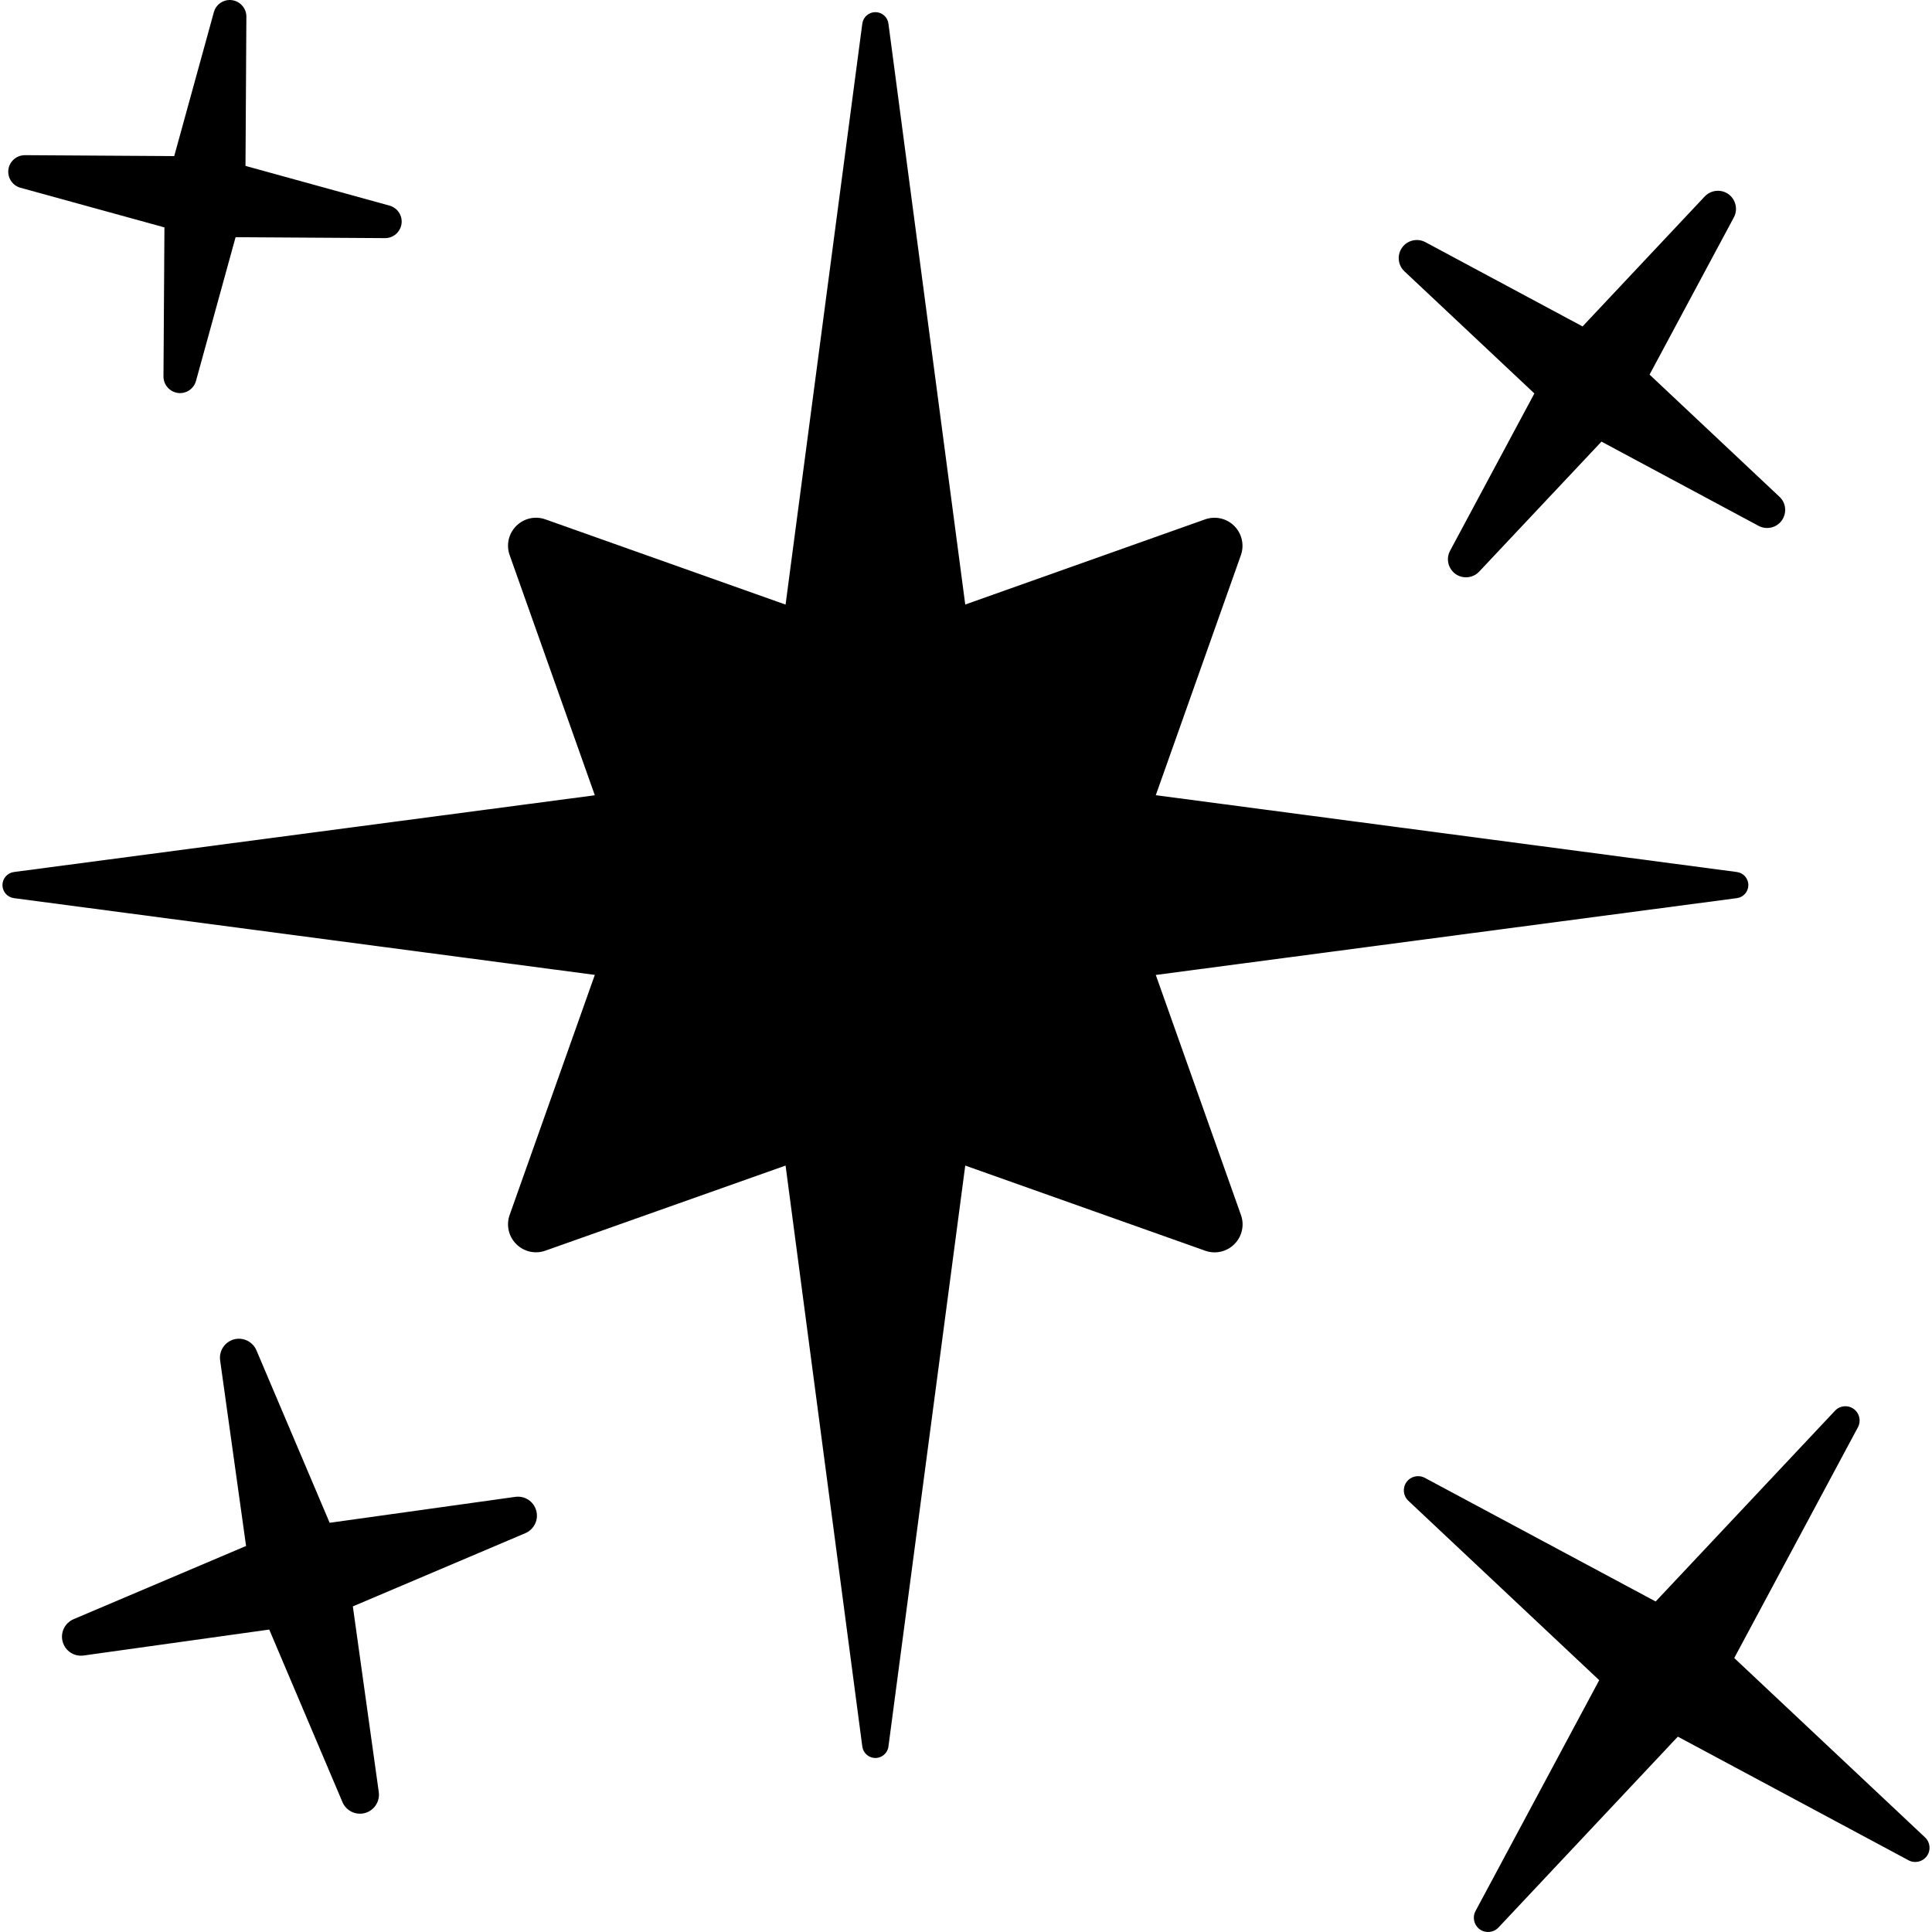
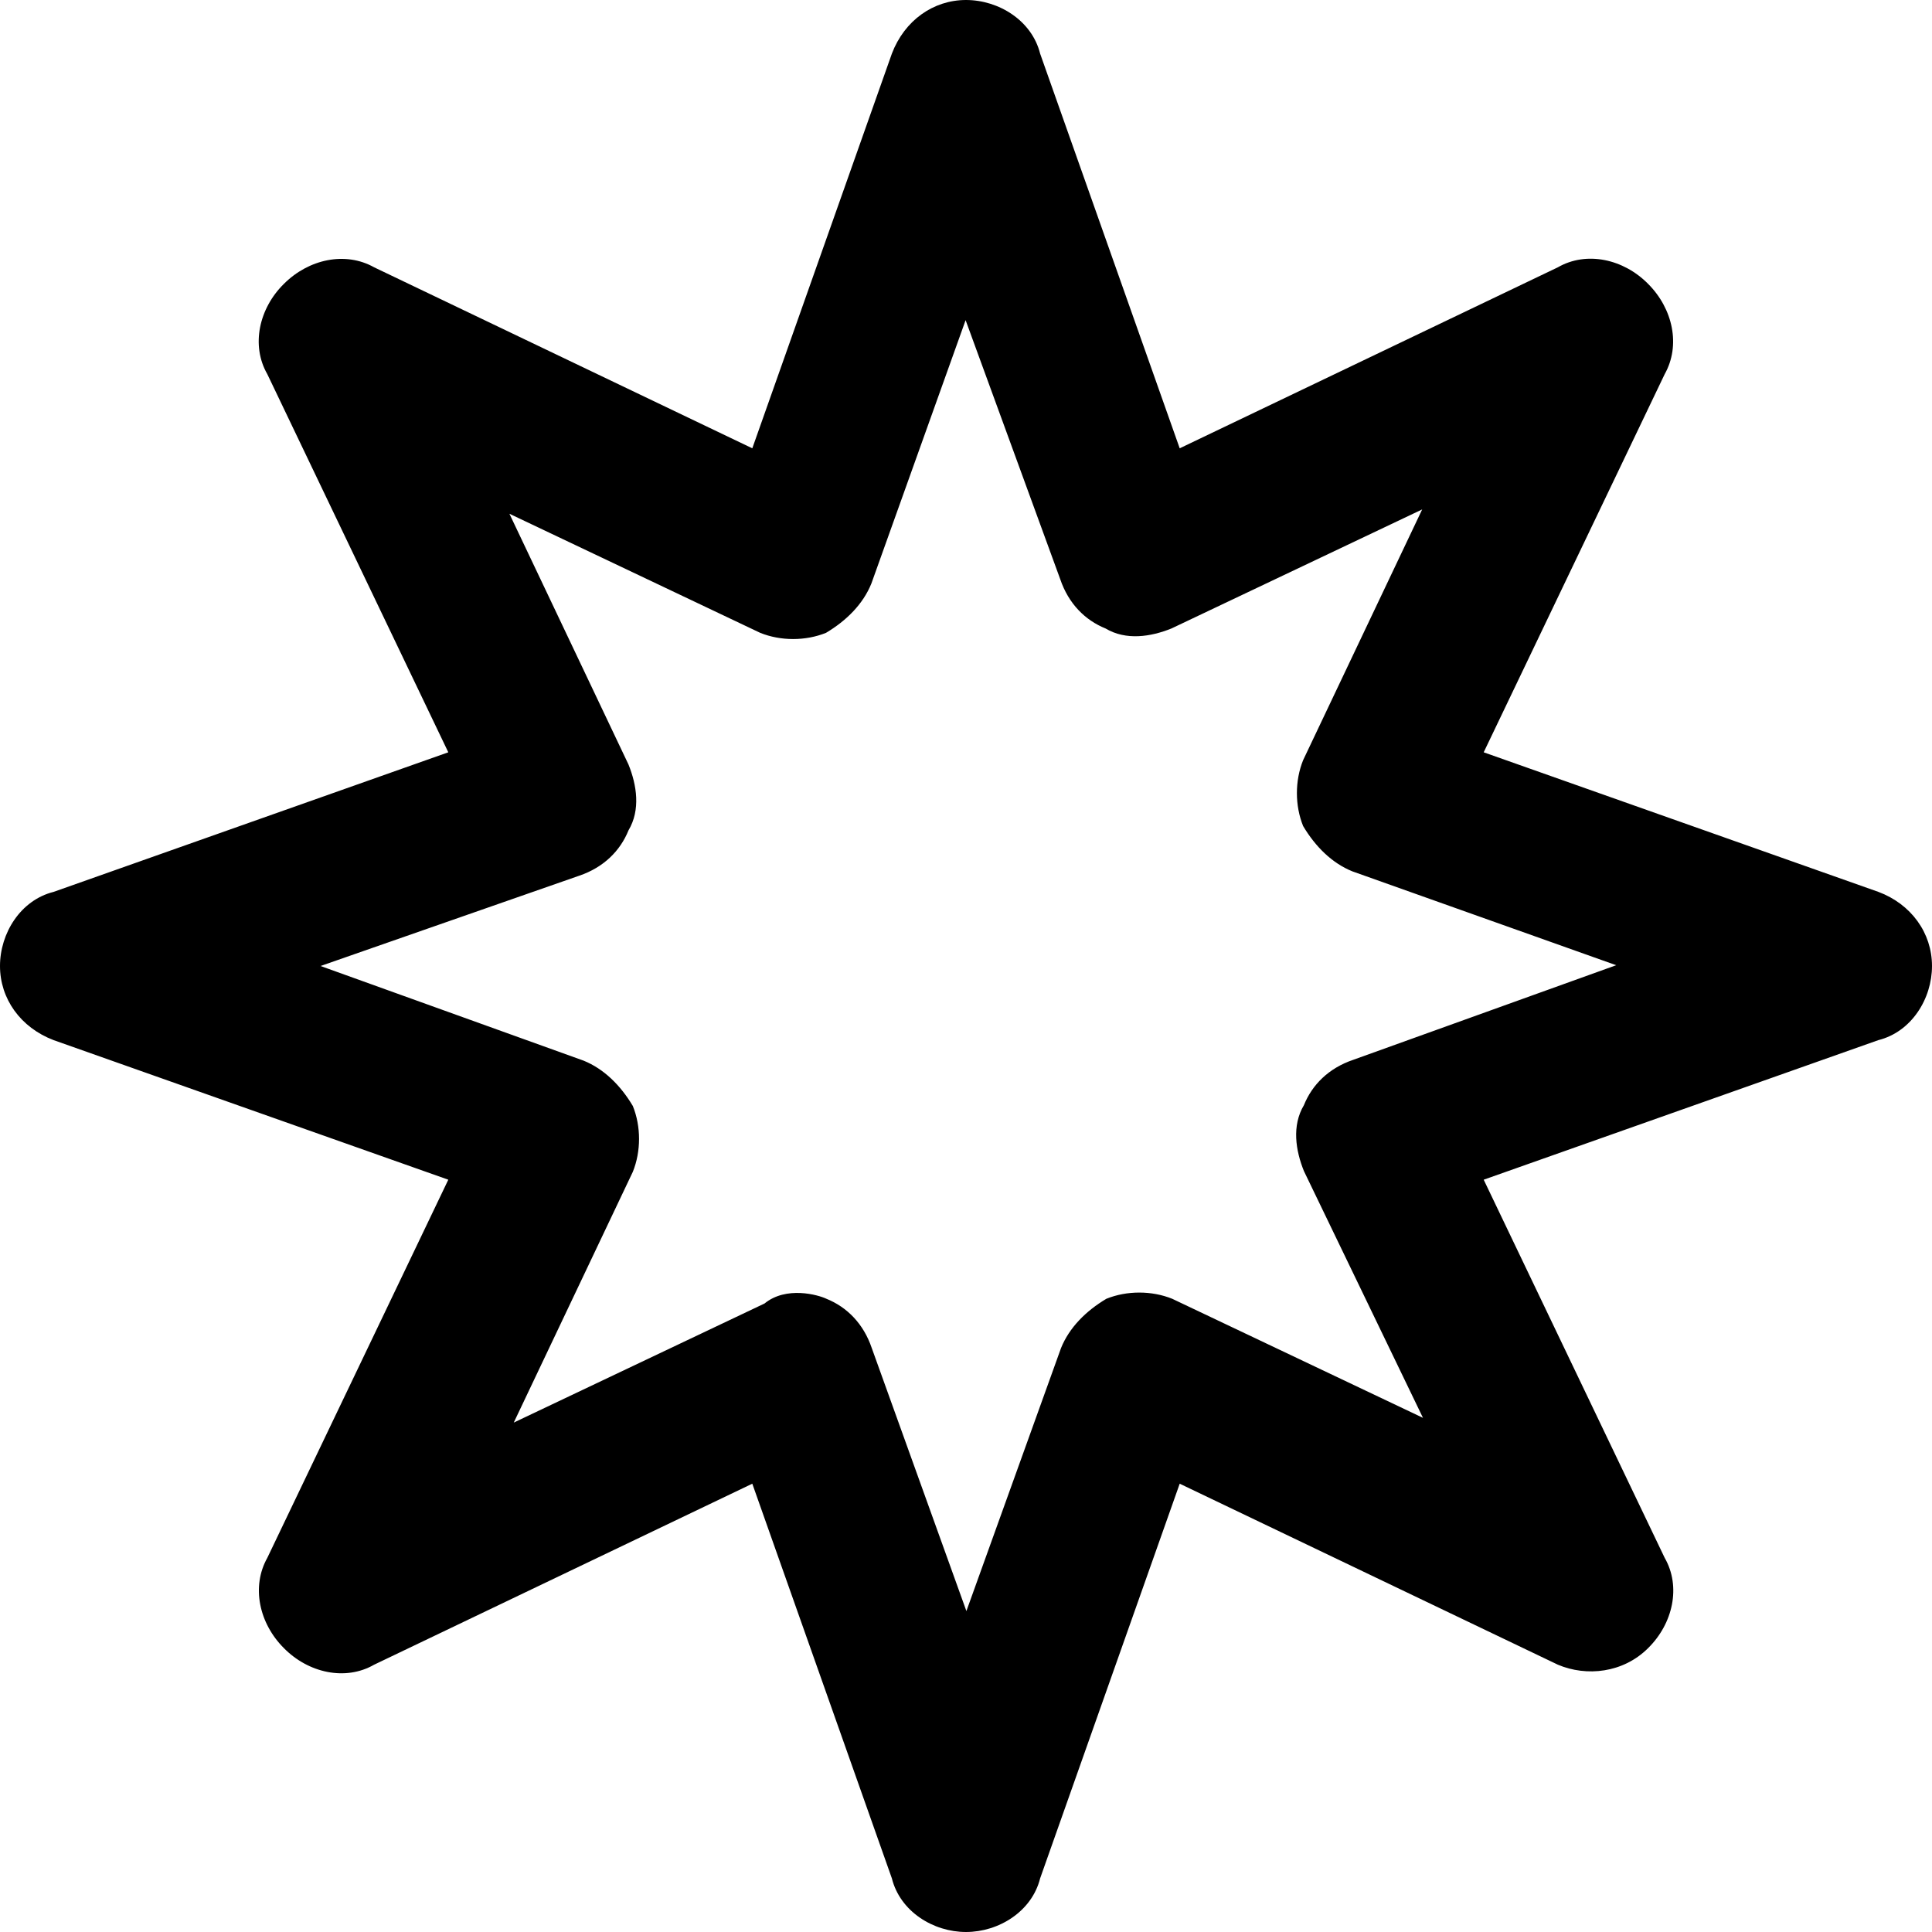
- <svg xmlns="http://www.w3.org/2000/svg" version="1.1" id="Capa_1" x="0px" y="0px" viewBox="0 0 464.731 464.731" style="enable-background:new 0 0 464.731 464.731;" xml:space="preserve">
-   <g id="XMLID_207_">
-     <path id="XMLID_212_" d="M463.056,441.971l-45.894-43.145l29.759-55.521c0.8-1.508,0.379-3.398-1.029-4.395   c-1.388-1.011-3.305-0.832-4.487,0.424l-43.146,45.895l-55.533-29.746c-1.515-0.803-3.399-0.377-4.395,1.027   c-1.017,1.392-0.815,3.309,0.438,4.488l45.911,43.162l-29.747,55.518c-0.816,1.525-0.378,3.401,1.01,4.412   c1.41,0.996,3.326,0.816,4.502-0.438l43.149-45.912l55.507,29.746c1.506,0.802,3.393,0.378,4.393-1.027   C464.506,445.072,464.308,443.136,463.056,441.971z" />
-     <path id="XMLID_211_" d="M369.086,94.641l-20.273,37.826c-1.04,1.918-0.479,4.307,1.285,5.588c1.783,1.271,4.215,1.029,5.71-0.559   l29.417-31.269l37.78,20.26c1.921,1.024,4.323,0.484,5.589-1.285c1.271-1.783,1.048-4.215-0.555-5.709l-31.245-29.385   l20.274-37.814c1.028-1.918,0.466-4.307-1.297-5.59c-1.766-1.268-4.216-1.025-5.713,0.558l-29.381,31.257l-37.814-20.273   c-1.936-1.026-4.325-0.467-5.589,1.301c-1.273,1.766-1.042,4.214,0.544,5.711L369.086,94.641z" />
-     <path id="XMLID_210_" d="M123.956,360.06l-44.659,6.239l-17.611-41.484c-0.906-2.113-3.217-3.232-5.423-2.631   c-2.226,0.623-3.626,2.78-3.313,5.051l6.239,44.639L17.69,389.489c-2.1,0.908-3.23,3.217-2.614,5.424   c0.609,2.219,2.767,3.629,5.032,3.31l44.657-6.241l17.611,41.5c0.896,2.118,3.218,3.236,5.425,2.629   c2.206-0.617,3.626-2.765,3.312-5.043l-6.238-44.658l41.5-17.617c2.099-0.904,3.234-3.217,2.612-5.423   C128.383,361.147,126.221,359.745,123.956,360.06z" />
-     <path id="XMLID_209_" d="M4.908,45.161l34.646,9.537l-0.23,35.832c-0.012,2.01,1.449,3.704,3.447,3.99   c1.976,0.271,3.851-0.969,4.377-2.901l9.521-34.565l35.923,0.225c2.01,0.016,3.702-1.447,3.992-3.441   c0.271-1.982-0.97-3.853-2.905-4.383l-34.627-9.547l0.213-35.881c0.018-2.01-1.466-3.701-3.441-3.988   c-1.983-0.273-3.856,0.965-4.383,2.901l-9.533,34.608L5.996,37.324c-1.991,0-3.701,1.463-3.974,3.441   C1.751,42.747,2.992,44.633,4.908,45.161z" />
-     <path id="XMLID_208_" d="M278.019,234.519l139.775-18.477c1.586-0.21,2.762-1.555,2.762-3.143c0-1.587-1.176-2.928-2.762-3.142   L278.019,191.28l20.476-57.755c0.857-2.446,0.235-5.183-1.603-7.009c-1.828-1.844-4.567-2.445-7.01-1.586l-57.697,20.484   L213.708,5.688c-0.194-1.588-1.554-2.764-3.14-2.764c-1.584,0-2.935,1.176-3.146,2.764l-18.457,139.744l-57.772-20.502   c-2.448-0.875-5.181-0.258-7.014,1.586c-1.84,1.826-2.46,4.563-1.586,7.009l20.489,57.772l-139.73,18.46   c-1.584,0.214-2.762,1.555-2.762,3.142c0,1.588,1.178,2.933,2.762,3.143l139.73,18.461l-20.489,57.742   c-0.874,2.447-0.254,5.182,1.586,7.01c1.833,1.842,4.565,2.462,7.014,1.582l57.772-20.467l18.457,139.743   c0.212,1.583,1.563,2.764,3.146,2.764c1.586,0,2.945-1.181,3.14-2.764l18.477-139.743l57.727,20.486   c2.441,0.876,5.181,0.256,7.009-1.589c1.845-1.825,2.461-4.562,1.584-7.007L278.019,234.519z" />
+ <svg xmlns="http://www.w3.org/2000/svg" version="1.1" id="Capa_1" x="0px" y="0px" viewBox="0 0 490 490" style="enable-background:new 0 0 490 490;" xml:space="preserve">
+   <g>
+     <path d="M245,490L245,490c-8.3,0-16.7-5.2-18.8-13.6l-35.4-100.1l-95.9,45.9c-7.3,4.2-16.7,2.1-22.9-4.2   c-6.3-6.3-8.3-15.6-4.2-22.9l45.9-95.9L13.6,263.8C5.2,260.6,0,253.3,0,245s5.2-16.7,13.6-18.8l100.1-35.4L67.8,94.9   C63.6,87.6,65.7,78.2,72,72c6.3-6.3,15.6-8.3,22.9-4.2l95.9,45.9l35.4-100.1C229.4,5.2,236.7,0,245,0c8.3,0,16.7,5.2,18.8,13.6   l35.4,100.1l95.9-45.9c7.3-4.2,16.7-2.1,22.9,4.2c6.3,6.3,8.3,15.6,4.2,22.9l-45.9,95.9l100.1,35.4c8.3,3.1,13.6,10.4,13.6,18.8   c0,8.3-5.2,16.7-13.6,18.8l-100.1,35.4l45.9,95.9c4.2,7.3,2.1,16.7-4.2,22.9c-6.3,6.3-15.6,7.3-22.9,4.2l-95.9-45.9l-35.4,100.1   C261.7,484.8,253.3,490,245,490z M209.6,329.4c5.2,2.1,9.4,6.3,11.5,12.5l24,66.7l24-66.7c2.1-5.2,6.3-9.4,11.5-12.5   c5.2-2.1,11.5-2.1,16.7,0l63.6,30.2L330.7,297c-2.1-5.2-3.1-11.5,0-16.7c2.1-5.2,6.3-9.4,12.5-11.5l66.7-24L343,221   c-5.2-2.1-9.4-6.3-12.5-11.5c-2.1-5.2-2.1-11.5,0-16.7l30.2-63.6l-63.6,30.2c-5.2,2.1-11.5,3.1-16.7,0c-5.2-2.1-9.4-6.3-11.5-12.5   l-24-65.7L221,148c-2.1,5.2-6.3,9.4-11.5,12.5c-5.2,2.1-11.5,2.1-16.7,0l-63.6-30.2l30.2,63.6c2.1,5.2,3.1,11.5,0,16.7   c-2.1,5.2-6.3,9.4-12.5,11.5L81.3,245l66.7,24c5.2,2.1,9.4,6.3,12.5,11.5c2.1,5.2,2.1,11.5,0,16.7l-30.2,63.6l63.6-30.2   C199.4,326.1,207.5,328.4,209.6,329.4z" />
  </g>
  <g>
</g>
  <g>
</g>
  <g>
</g>
  <g>
</g>
  <g>
</g>
  <g>
</g>
  <g>
</g>
  <g>
</g>
  <g>
</g>
  <g>
</g>
  <g>
</g>
  <g>
</g>
  <g>
</g>
  <g>
</g>
  <g>
</g>
</svg>
